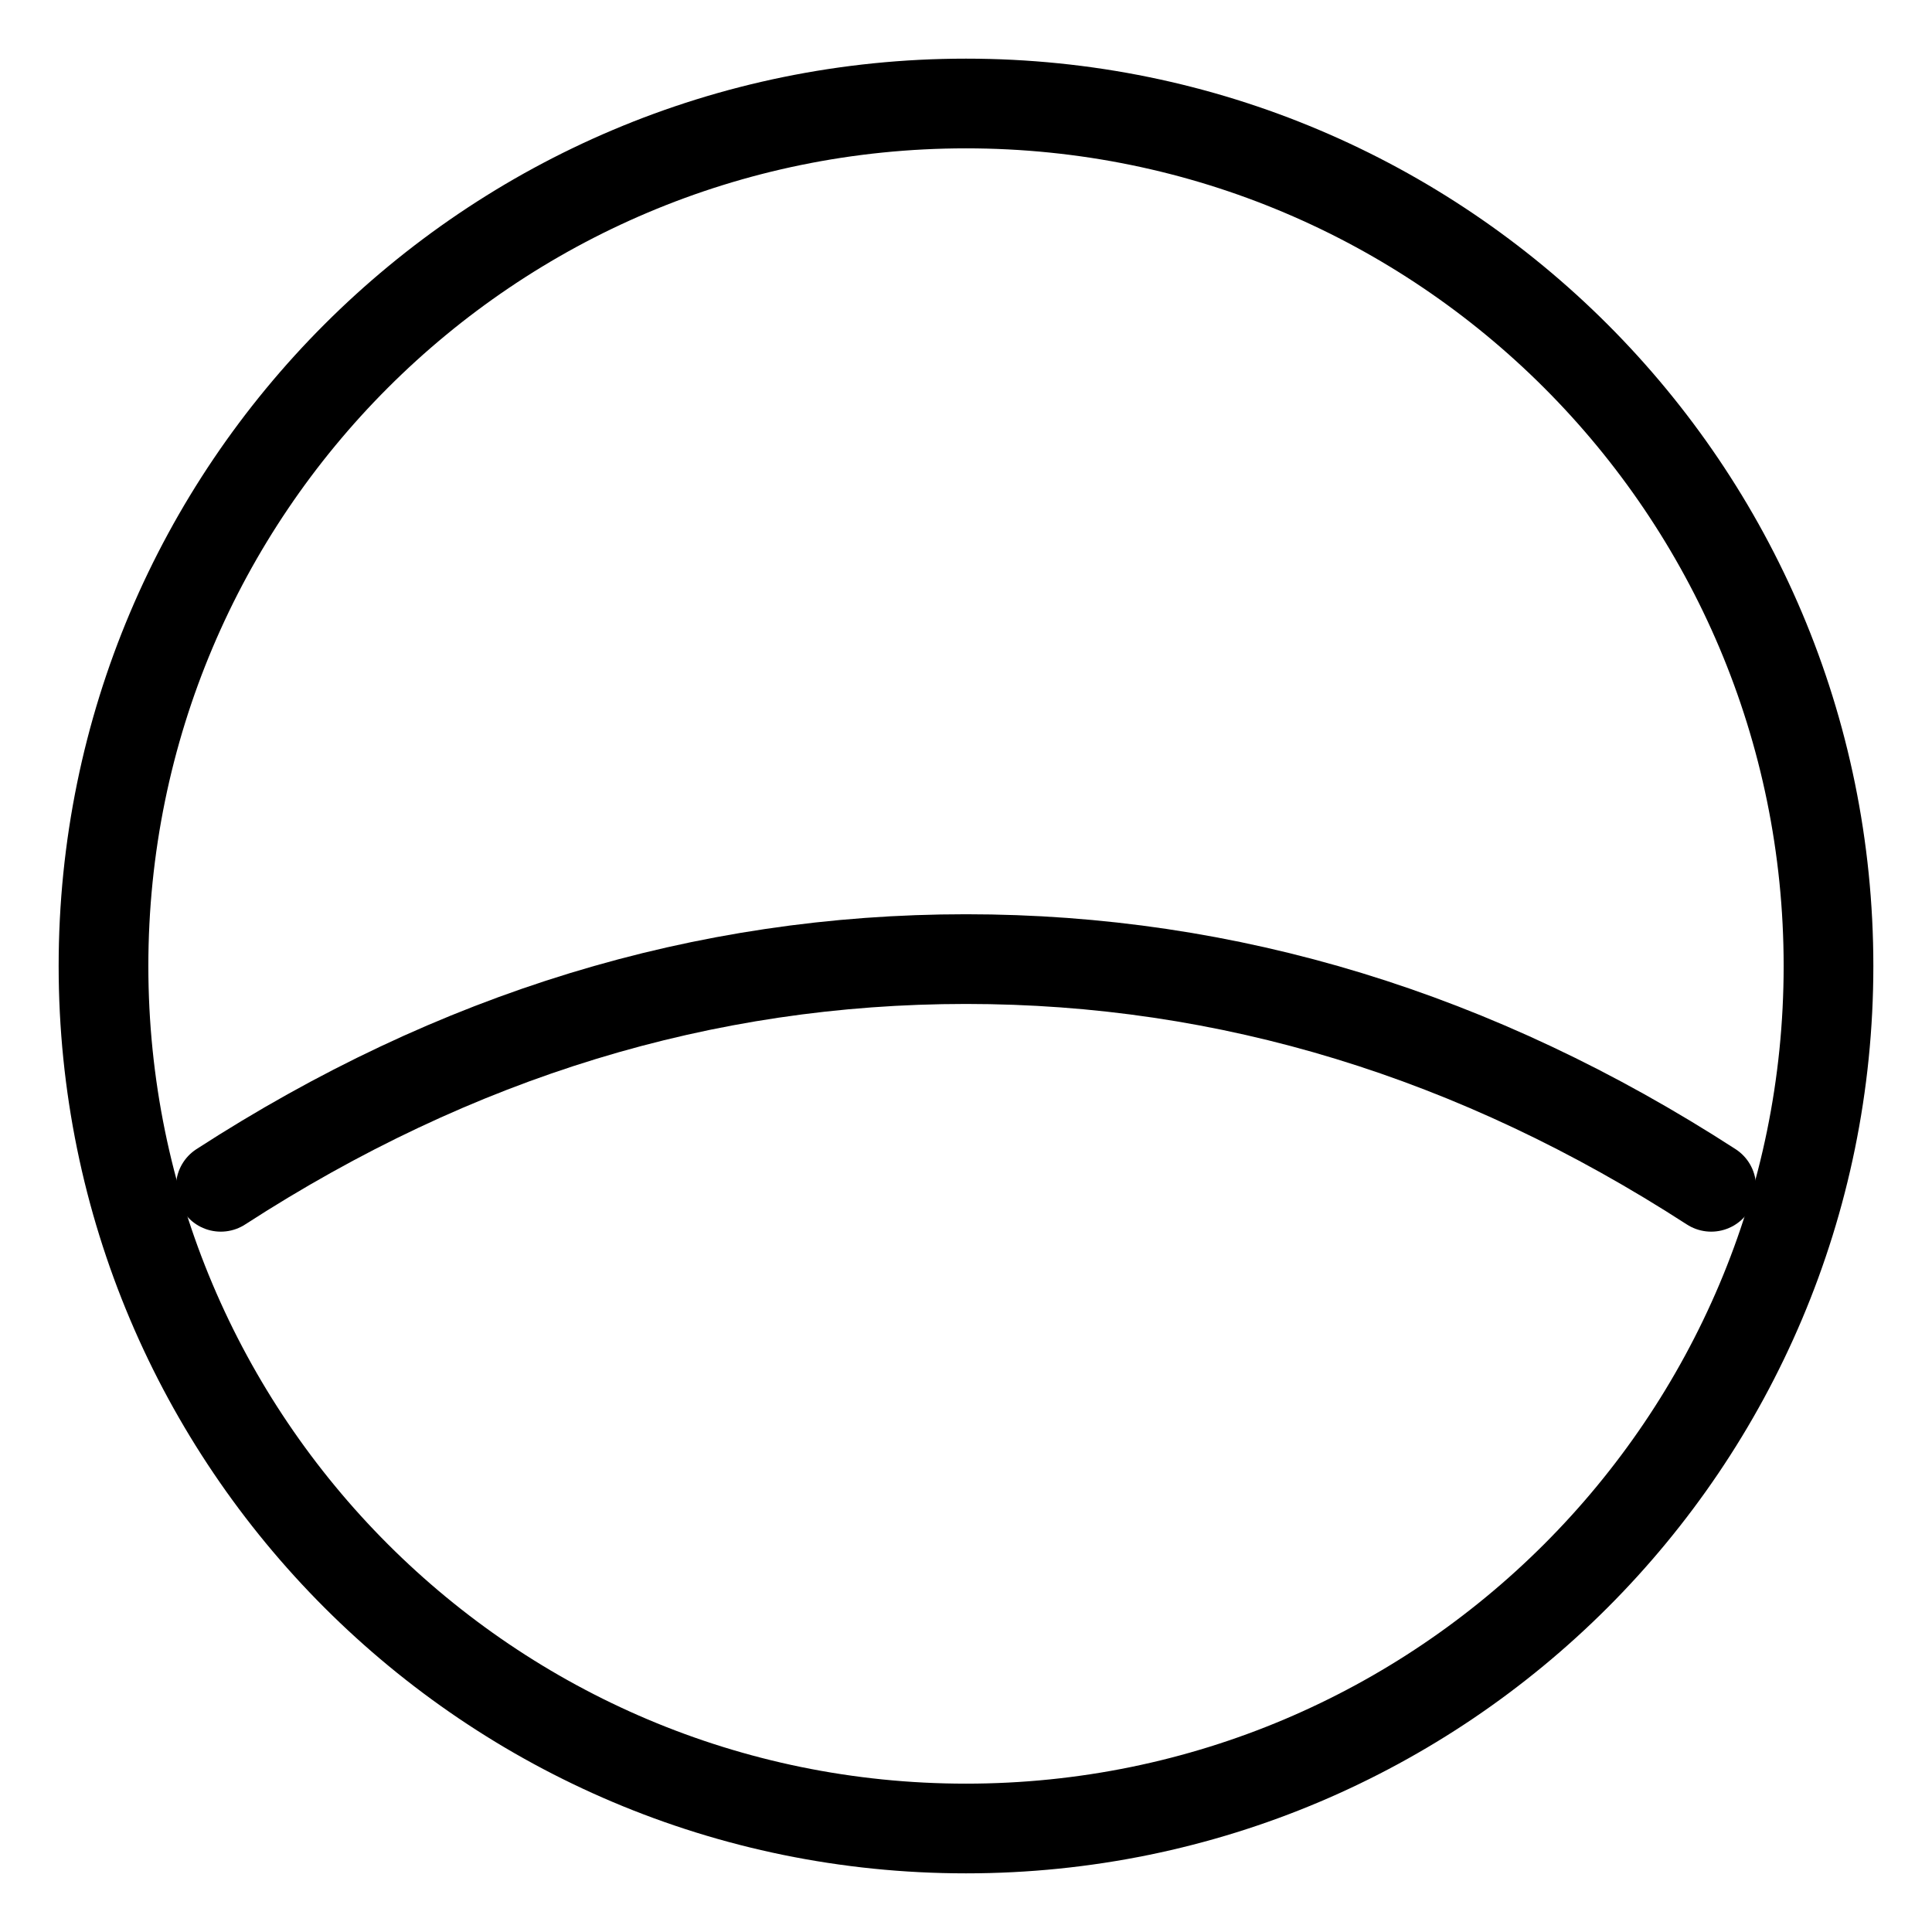
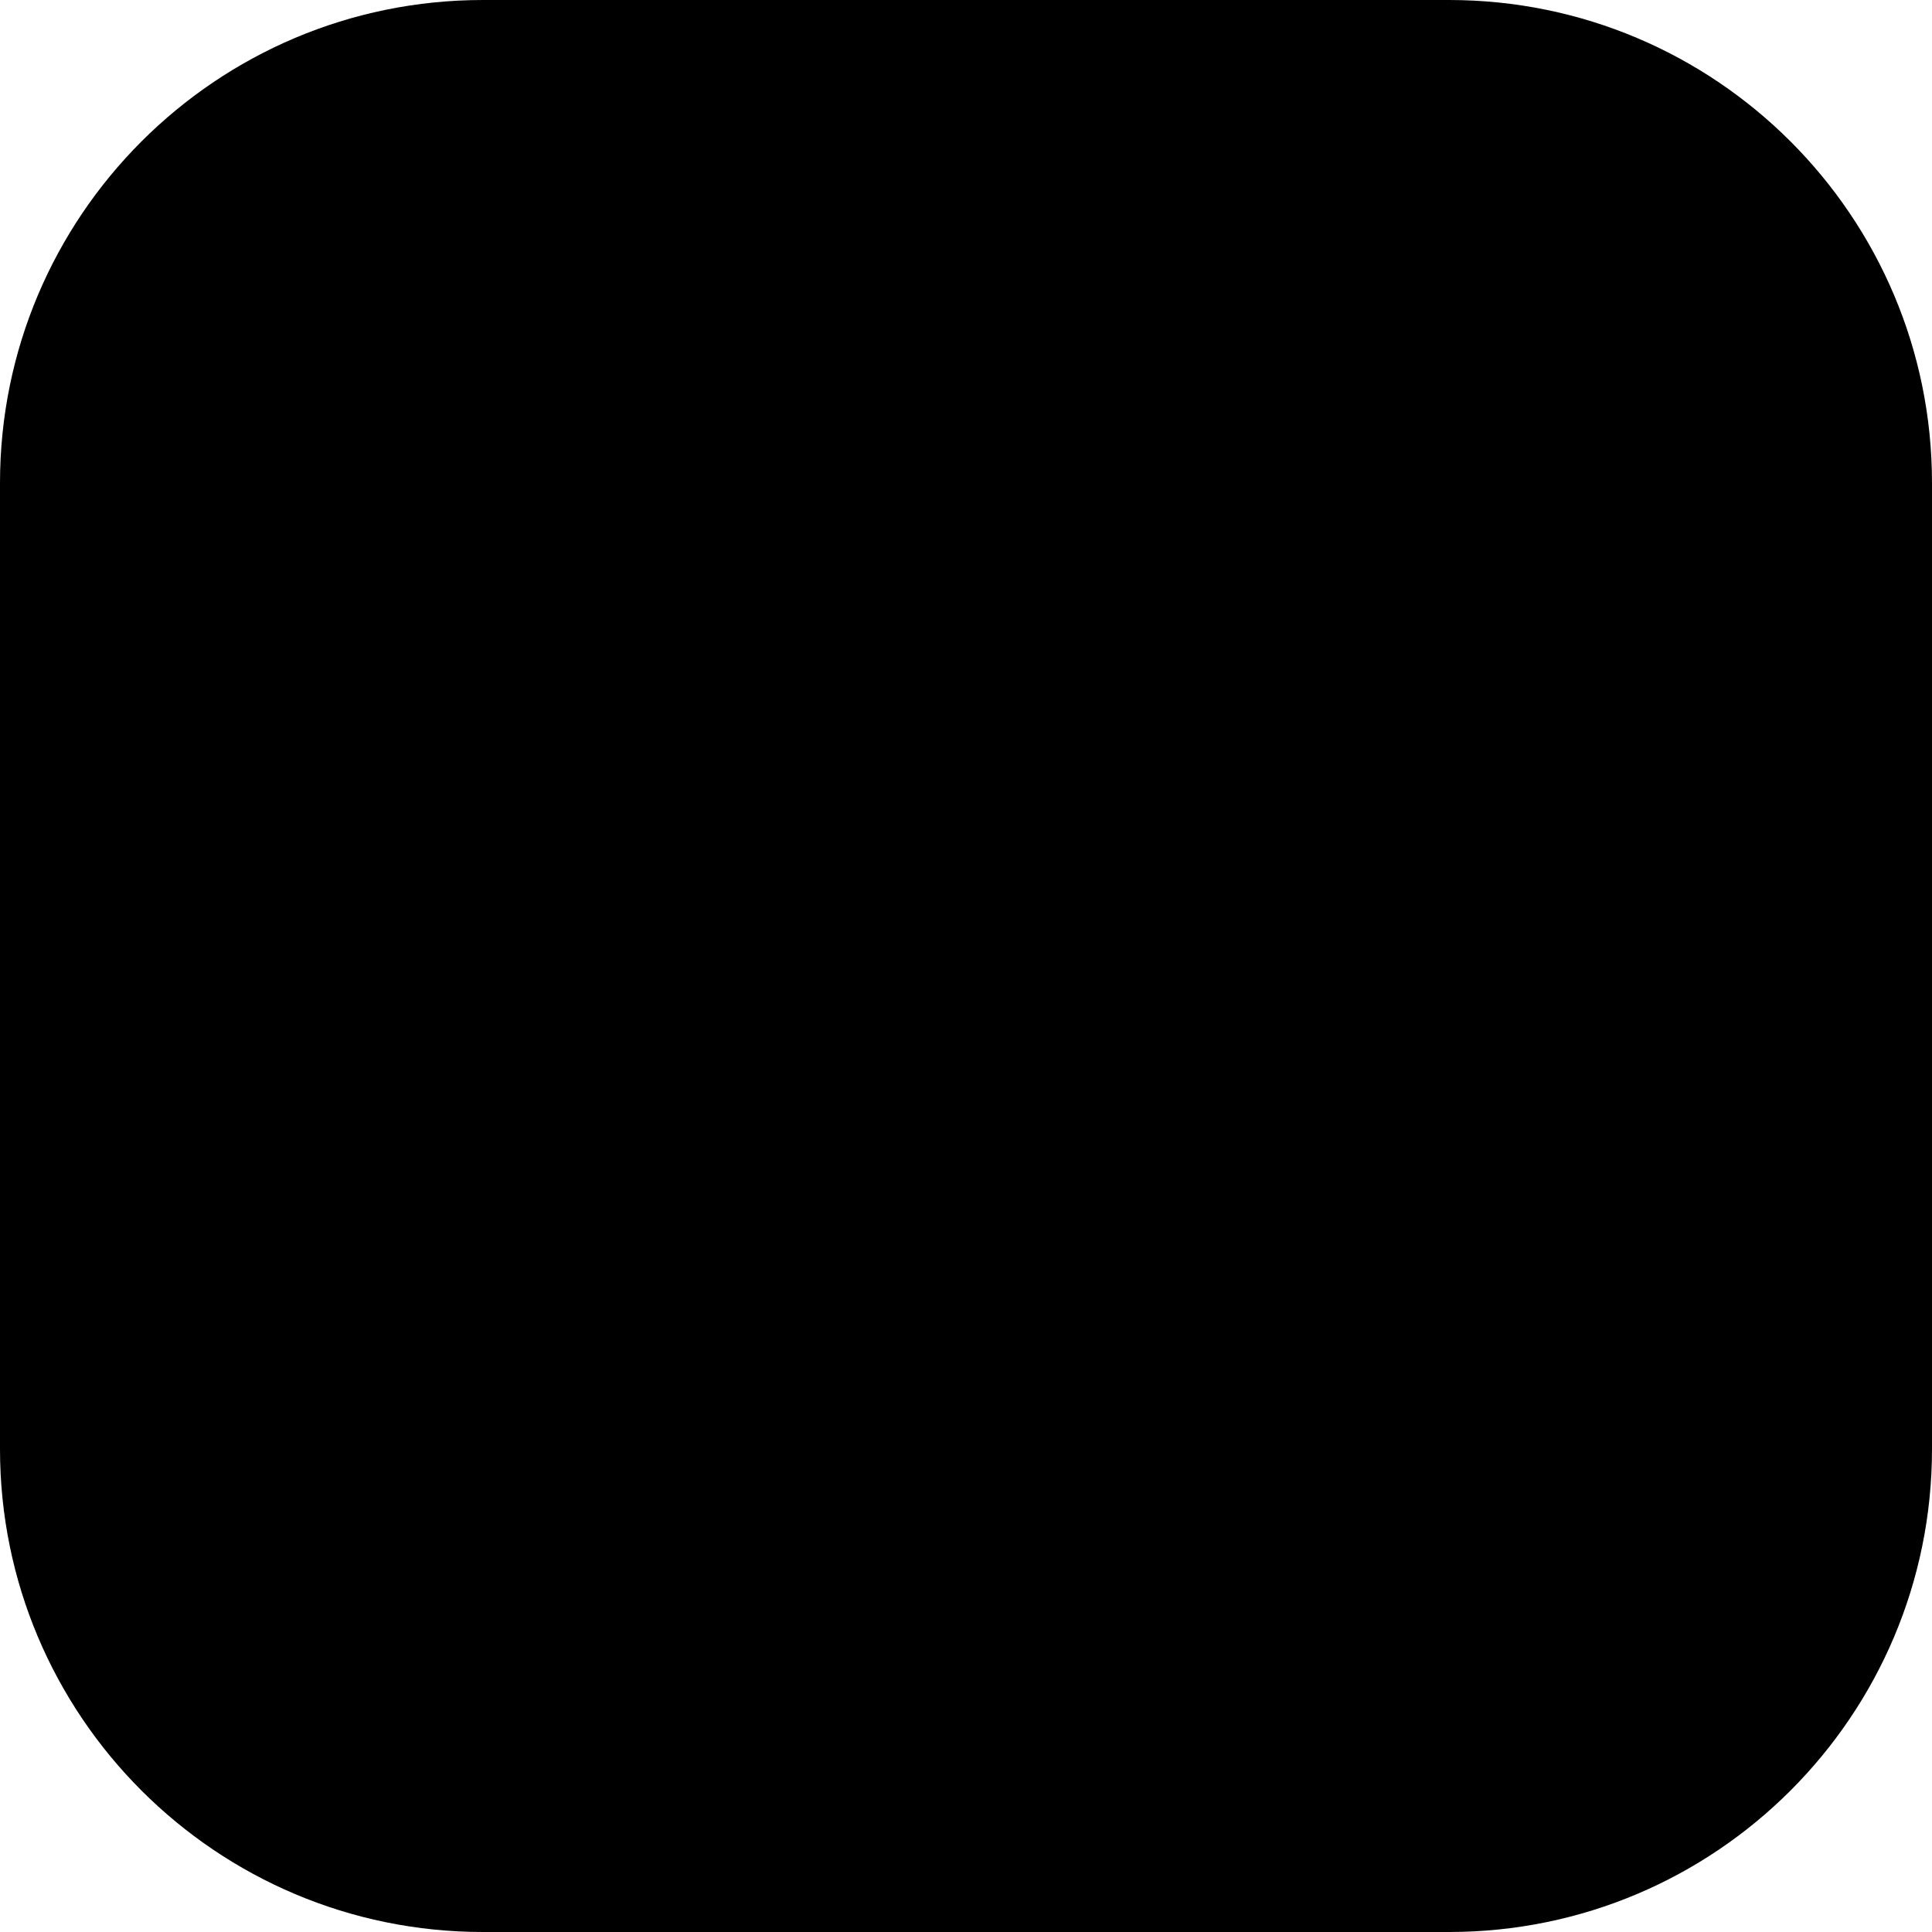
<svg xmlns="http://www.w3.org/2000/svg" viewBox="0 0 28 28" fill="none">
-   <circle cx="14" cy="14" r="12.5" stroke="currentColor" stroke-width="1.3" />
-   <path d="M3.2 17.2c3.4-2.2 7-3.3 10.8-3.3s7.4 1.1 10.8 3.3" stroke="currentColor" stroke-width="1.3" stroke-linecap="round" />
+   <rect width="28" height="28" rx="7" fill="currentColor" />
+   <circle cx="14" cy="14" r="9.5" stroke="currentColor" stroke-width="1.3" />
+   <path d="M5.6 16.4c2.6-1.7 5.4-2.5 8.4-2.5s5.8.8 8.4 2.5" stroke="currentColor" stroke-width="1.3" stroke-linecap="round" />
</svg>
